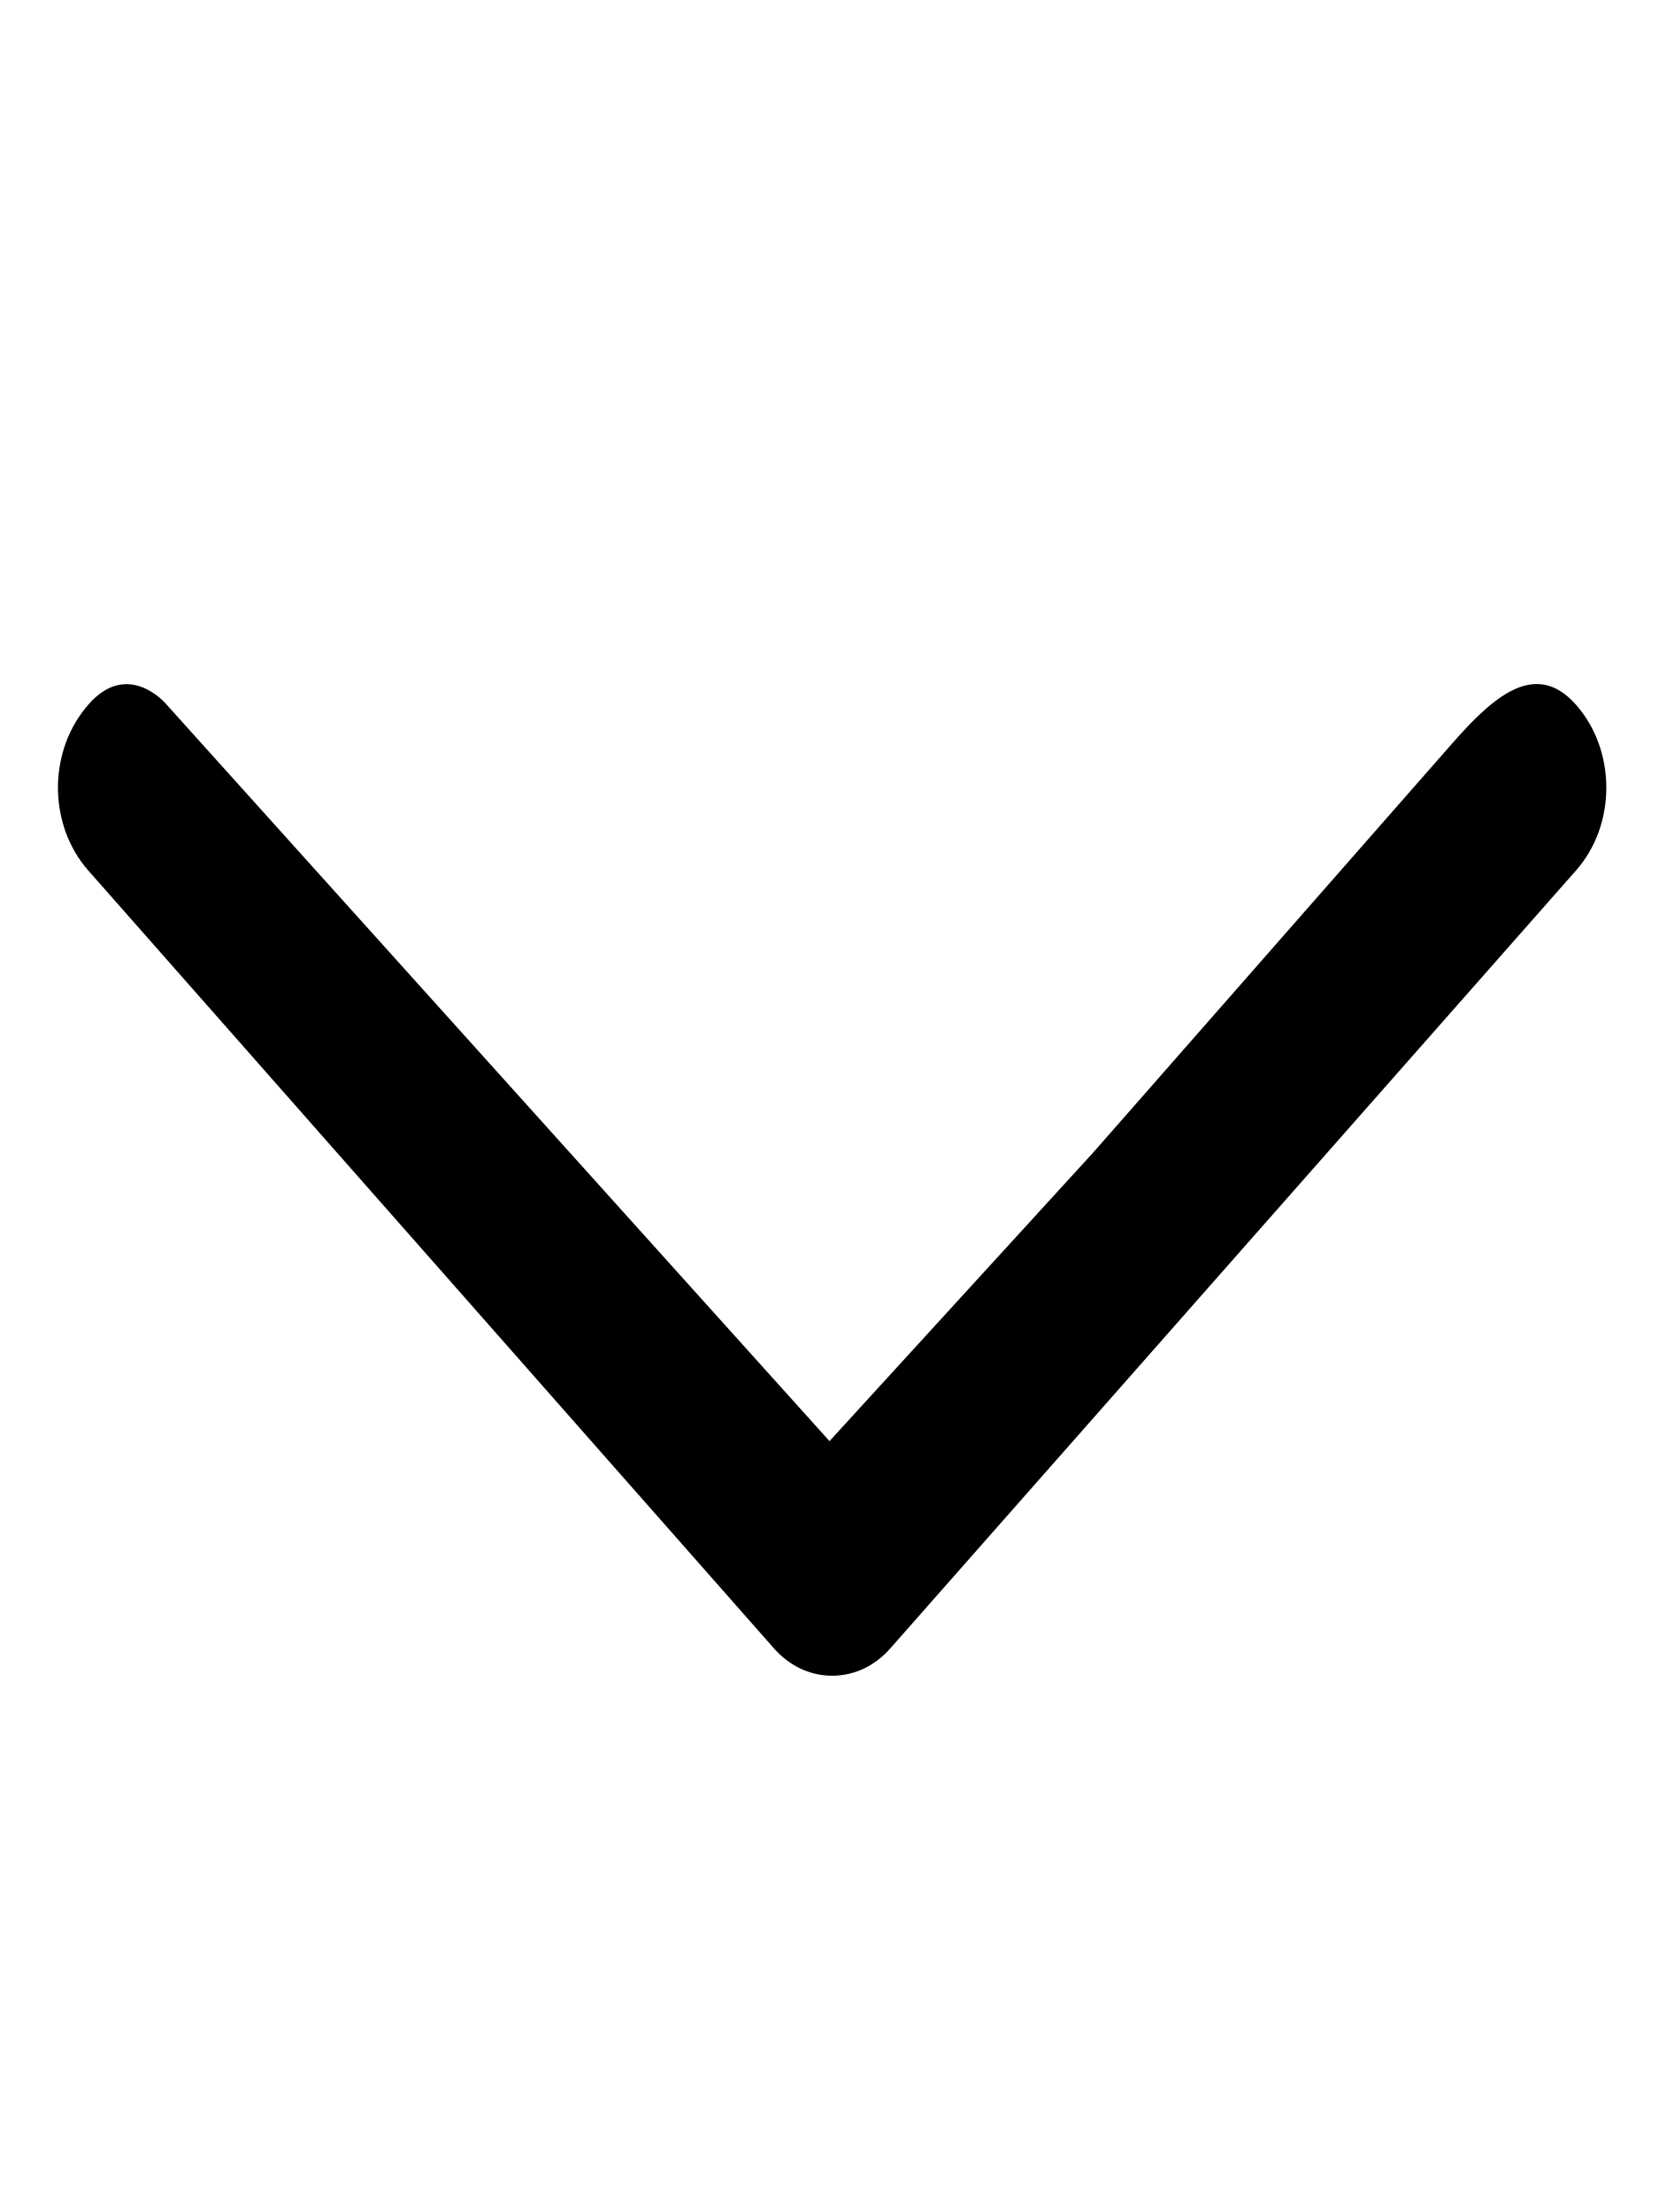
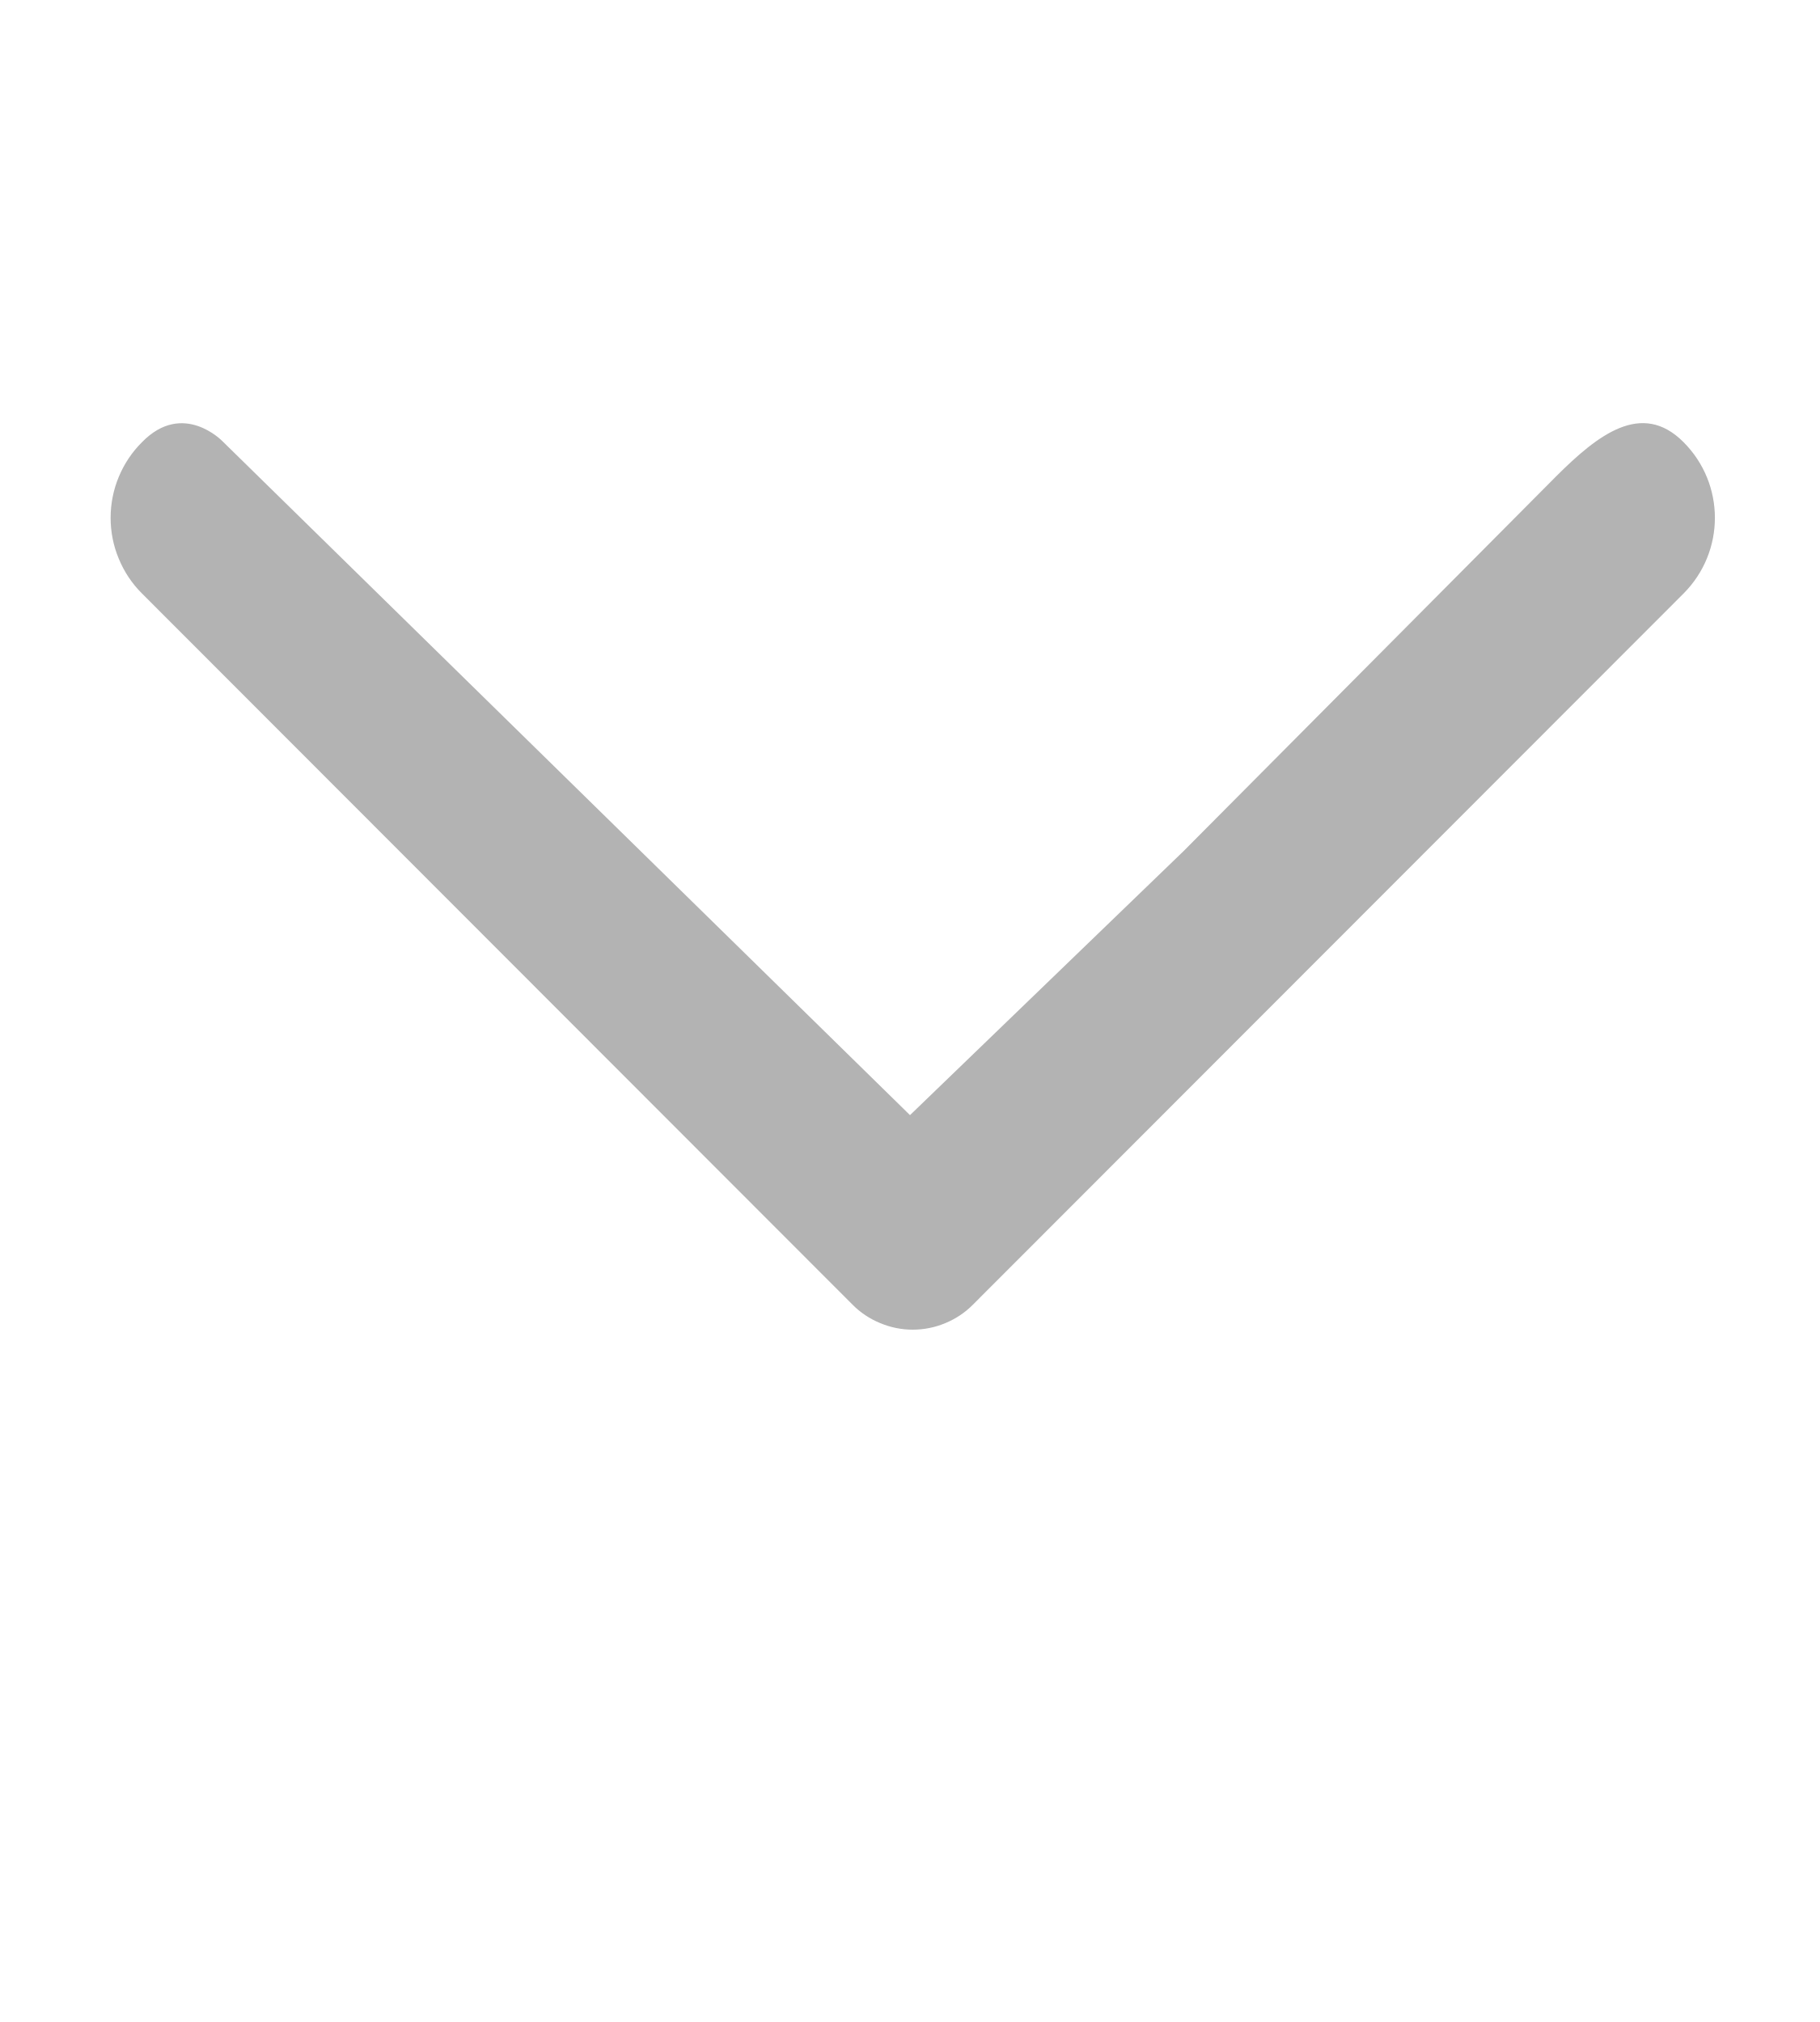
- <svg xmlns="http://www.w3.org/2000/svg" width="12" height="16" viewBox="0 0 12 16">
-   <g>
-     <path d="M0.638 5.098C0.569 5.177 0.514 5.27 0.476 5.373C0.439 5.476 0.419 5.586 0.419 5.697C0.419 5.809 0.439 5.919 0.476 6.022C0.514 6.124 0.569 6.218 0.638 6.296L5.598 11.923C5.654 11.986 5.719 12.036 5.791 12.07C5.864 12.104 5.941 12.121 6.019 12.121C6.097 12.121 6.175 12.104 6.247 12.07C6.319 12.036 6.385 11.986 6.44 11.923L11.4 6.296C11.692 5.965 11.692 5.43 11.4 5.098C11.107 4.766 10.8 5.041 10.508 5.373L7.908 8.336L6 10.424L1.2 5.091C1.2 5.091 0.925 4.766 0.638 5.098Z" fill="black" />
+ <svg xmlns="http://www.w3.org/2000/svg" width="18" height="20" viewBox="0 0 18 20">
+   <g opacity="0.3">
+     <path d="M1.405 4.373C1.306 4.471 1.228 4.588 1.175 4.716C1.121 4.845 1.094 4.983 1.094 5.122C1.094 5.261 1.121 5.399 1.175 5.527C1.228 5.656 1.306 5.773 1.405 5.871L8.431 12.904C8.509 12.983 8.602 13.045 8.705 13.087C8.807 13.13 8.916 13.152 9.027 13.152C9.138 13.152 9.248 13.13 9.35 13.087C9.452 13.045 9.545 12.983 9.623 12.904L16.65 5.871C17.064 5.456 17.064 4.788 16.65 4.373C16.236 3.958 15.8 4.302 15.386 4.716L11.703 8.421L9 11.03L2.2 4.364C2.2 4.364 1.81 3.958 1.405 4.373Z" fill="black" />
  </g>
</svg>
